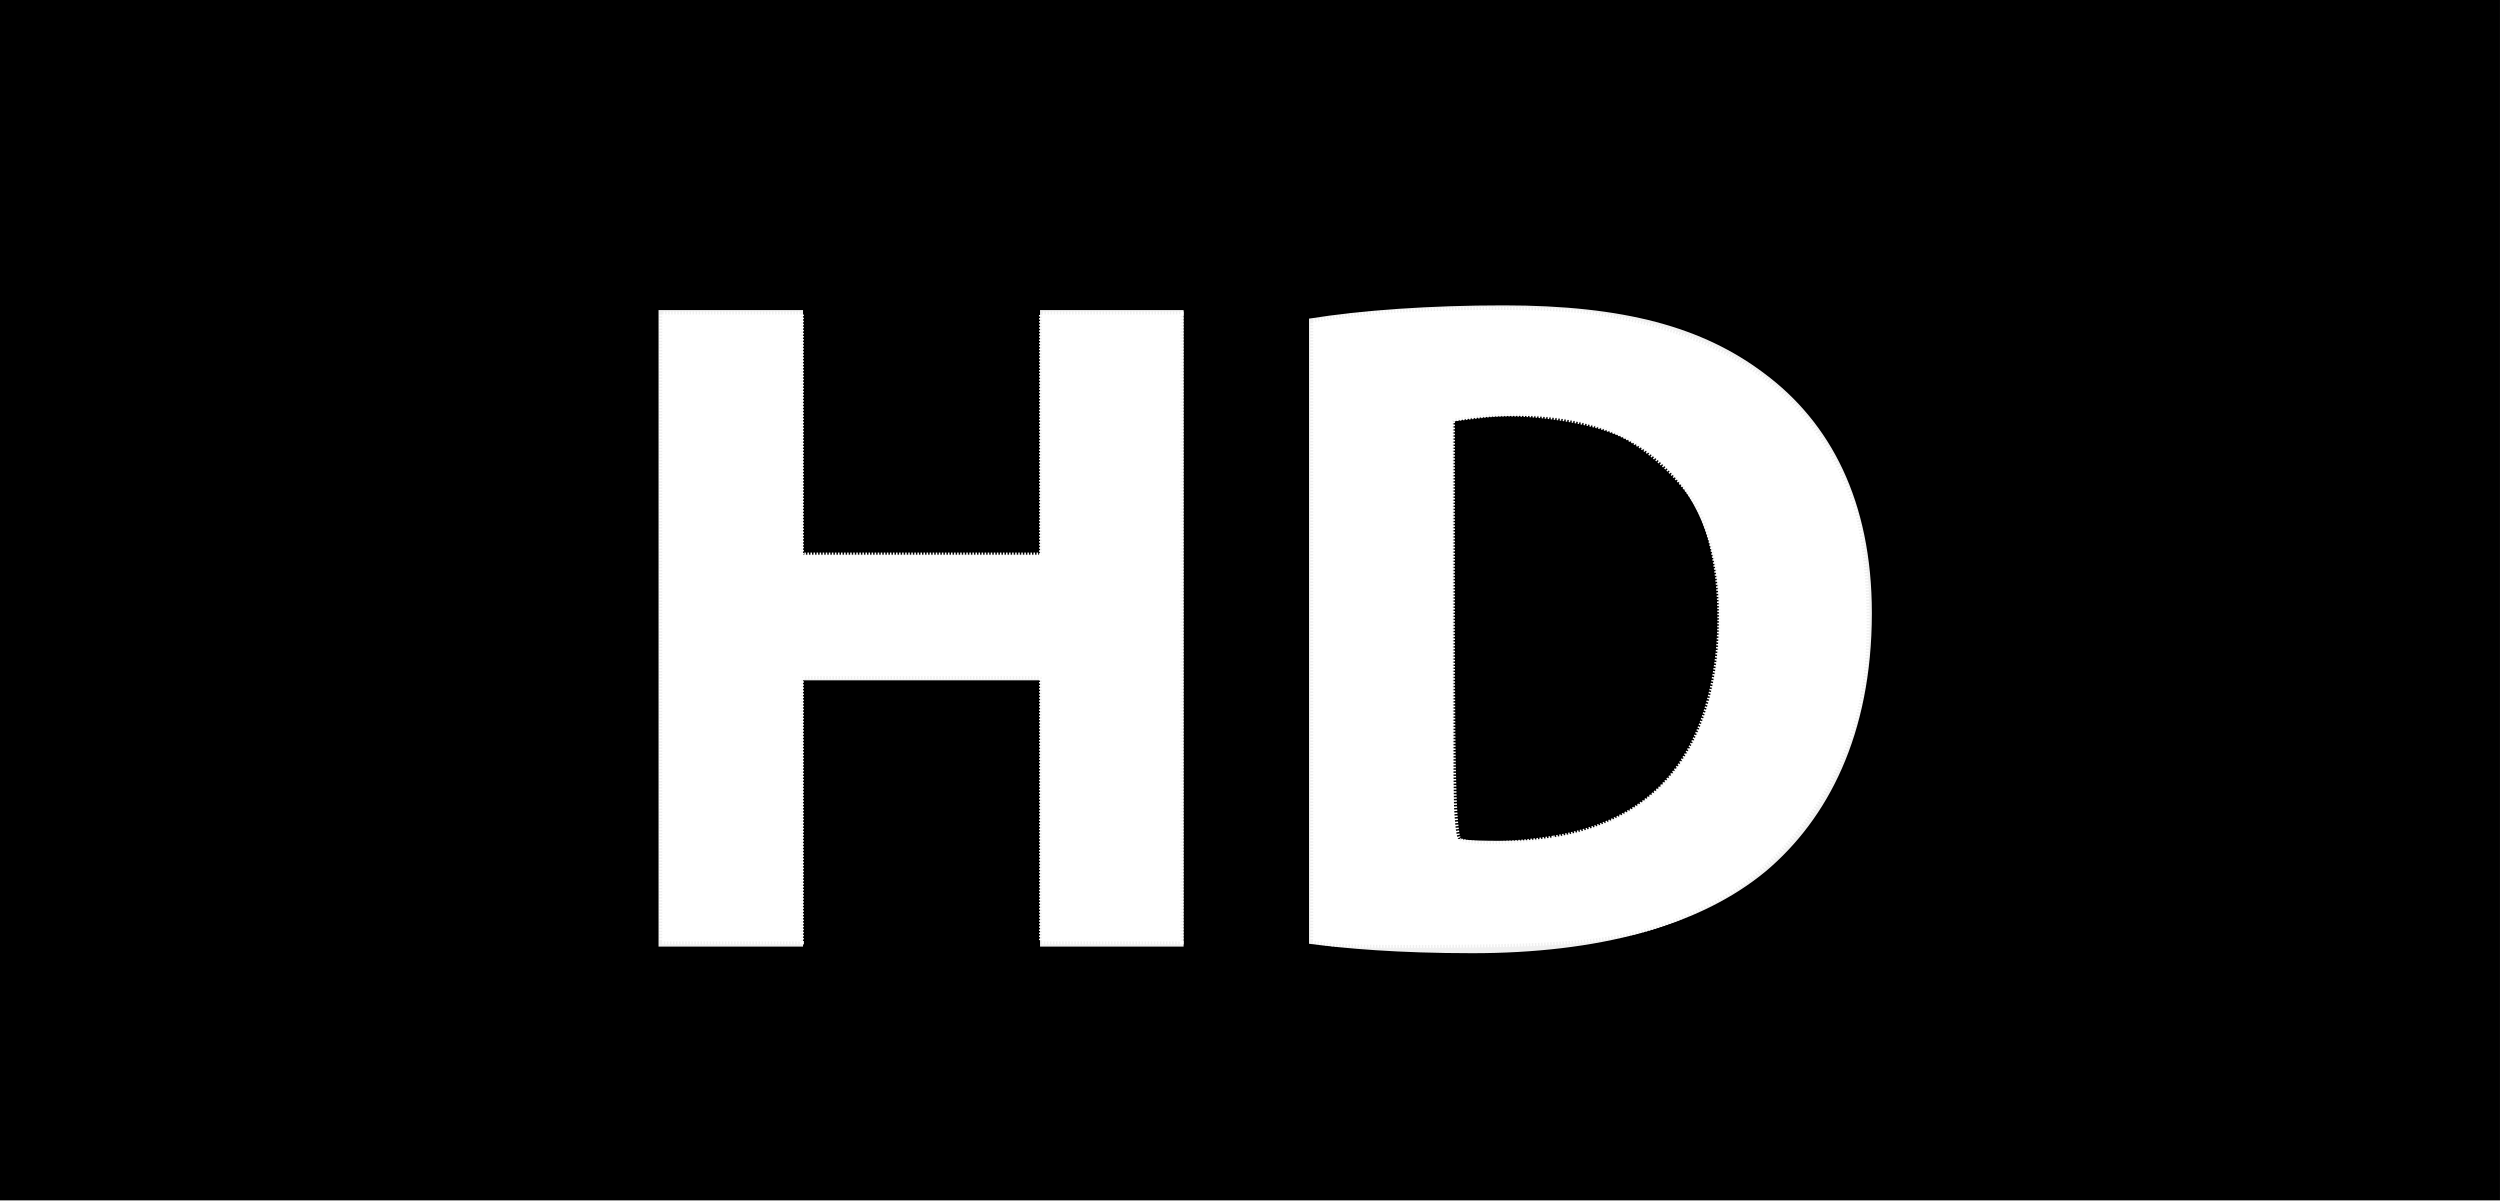
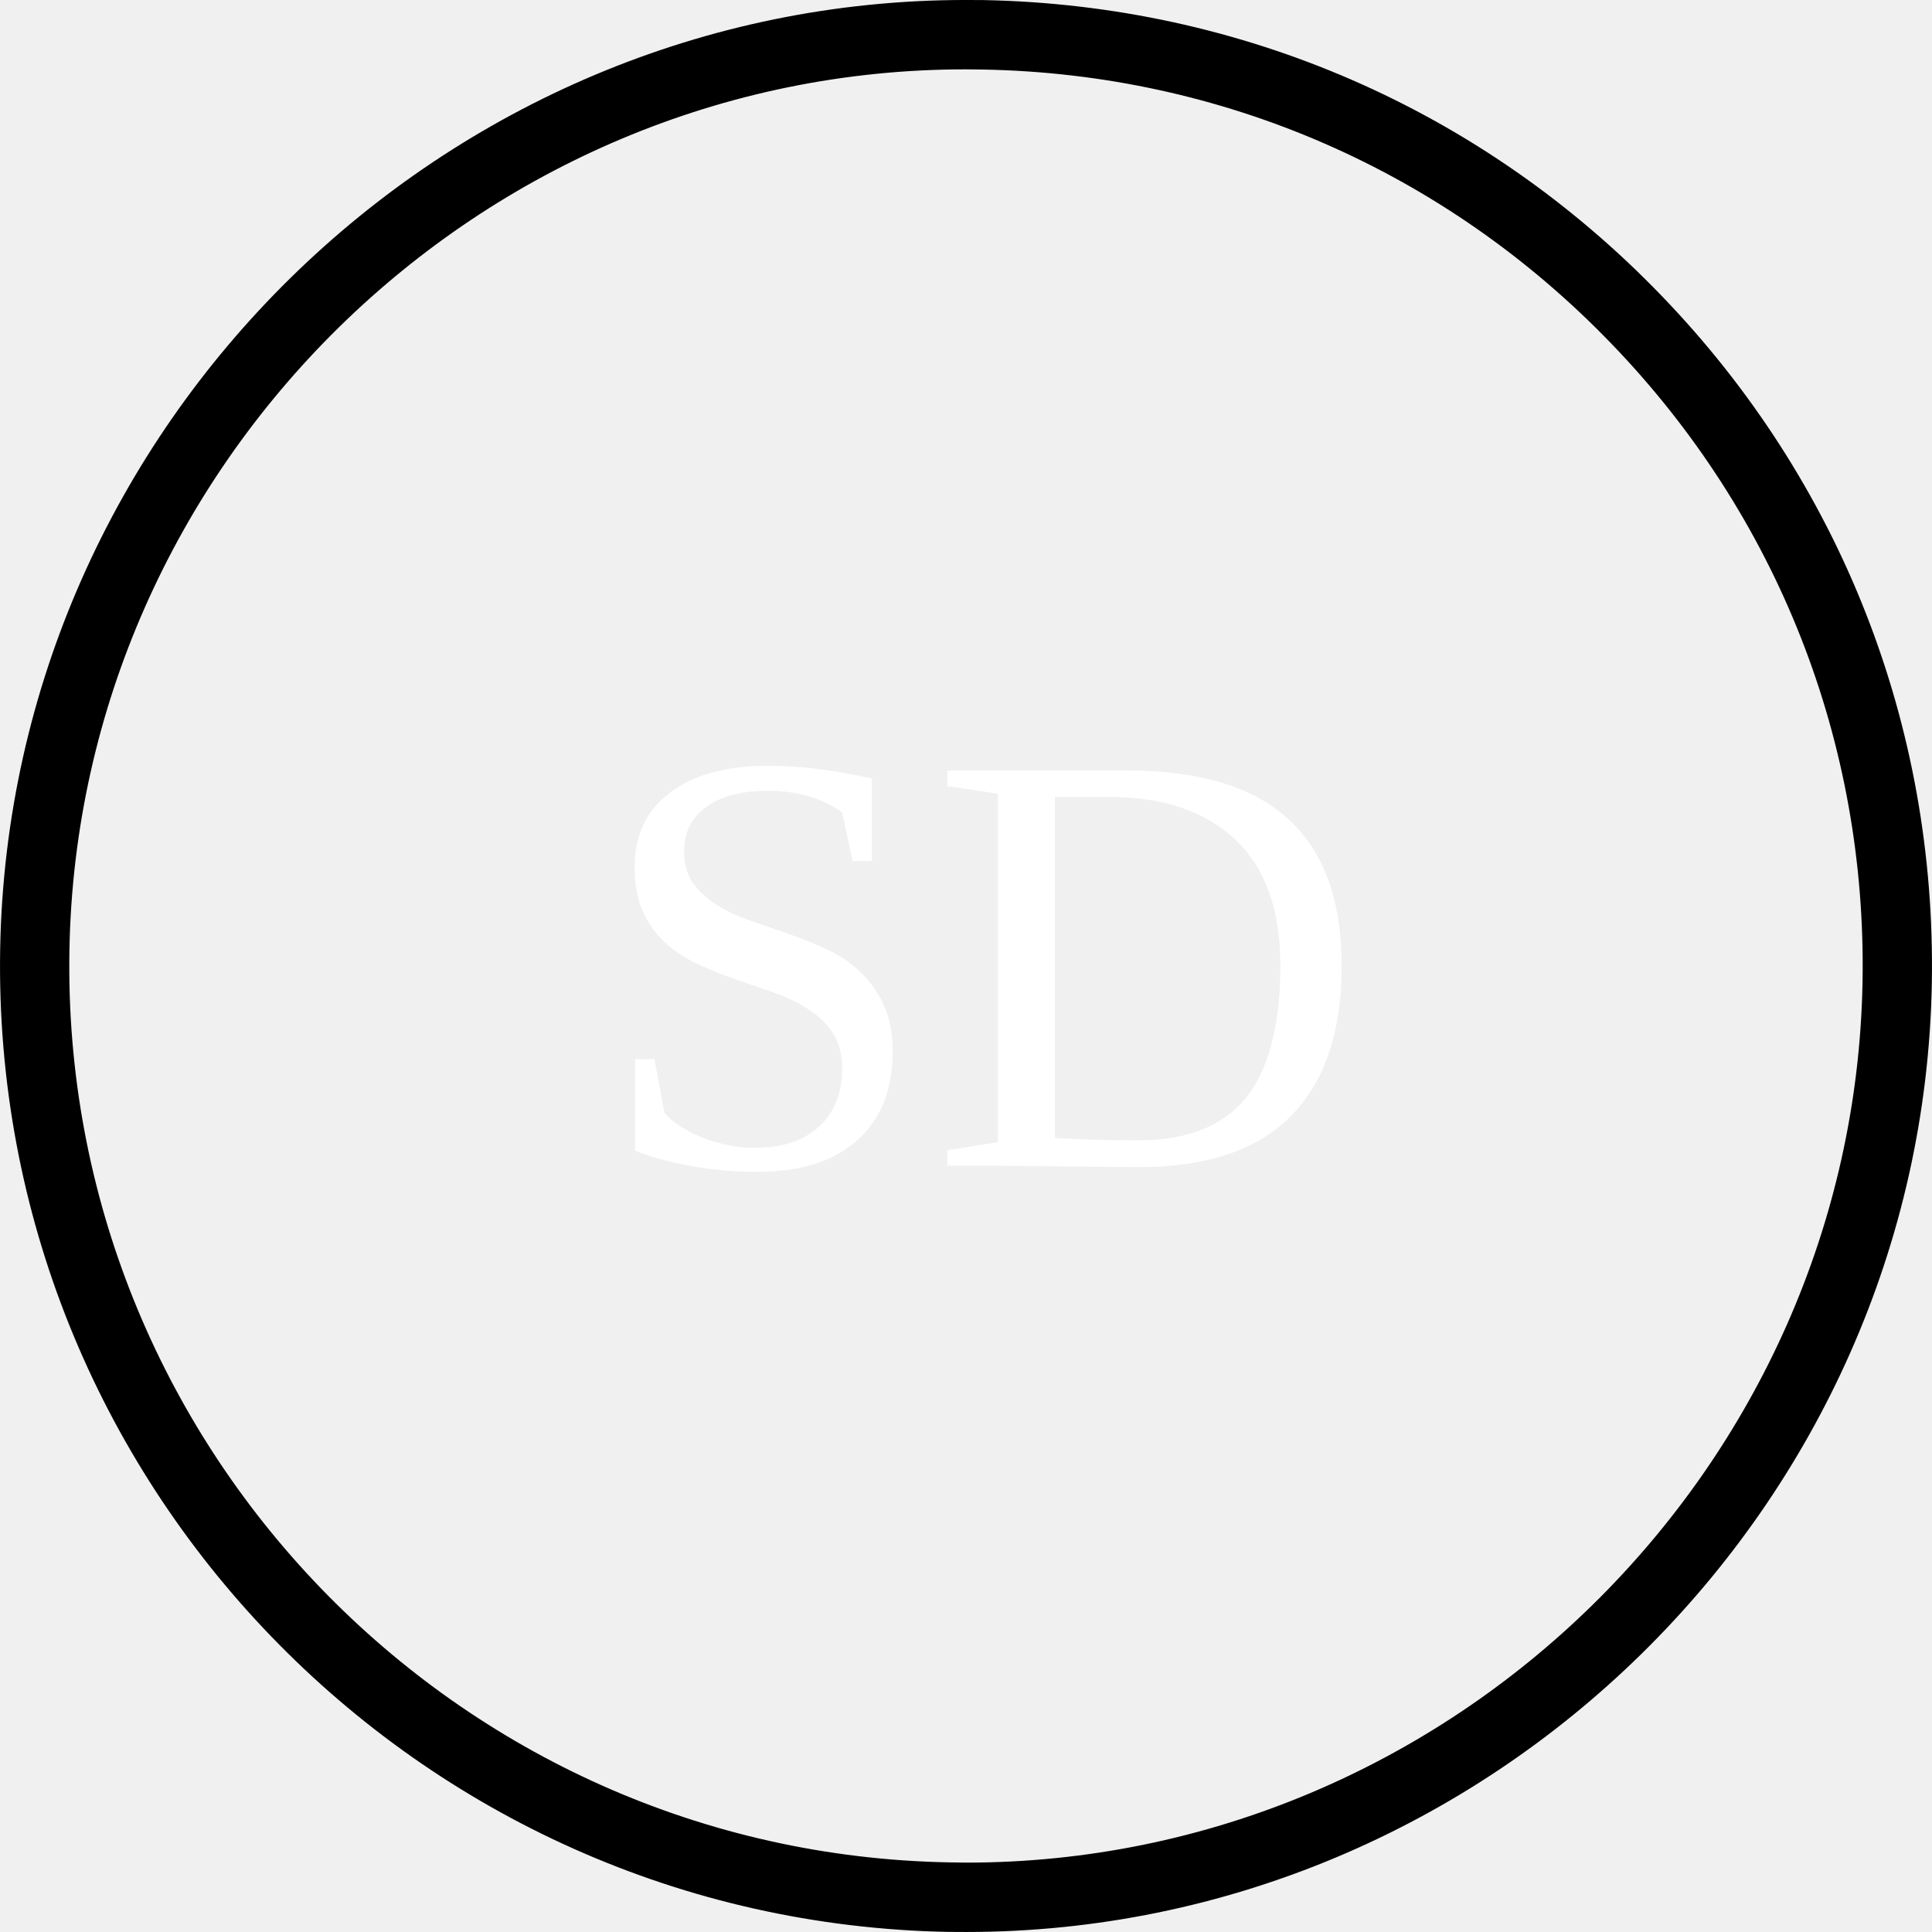
- <svg xmlns="http://www.w3.org/2000/svg" version="1.1" width="54" height="25.928" id="svg3094">
-   <defs id="defs3106" />
-   <g transform="matrix(1.072855,0,0,1.072855,-7.331353,-7.330817)" id="g3096">
-     <path d="m 37.41,15.206 c -0.646,0 -1.064,0.057 -1.312,0.114 v 8.384 c 0.248,0.057 0.646,0.057 1.008,0.057 2.624,0.019 4.335,-1.426 4.335,-4.487 0.018,-2.661 -1.541,-4.068 -4.031,-4.068 z" id="path3100" />
-     <path d="M 6.833,6.833 V 31 h 50.333 V 6.833 H 6.833 l 0,0 z m 23.83,19.058 h -2.89 V 20.53 h -4.772 v 5.361 h -2.909 V 13.076 h 2.909 V 18 h 4.772 v -4.924 h 2.89 v 12.815 l 0,0 z m 11.727,-1.521 c -1.35,1.122 -3.403,1.654 -5.913,1.654 -1.502,0 -2.566,-0.095 -3.289,-0.19 V 13.248 c 1.064,-0.171 2.453,-0.267 3.917,-0.267 2.434,0 4.012,0.438 5.248,1.369 1.331,0.989 2.167,2.566 2.167,4.829 -10e-4,2.453 -0.894,4.145 -2.13,5.191 l 0,0 z" id="path3102" style="fill:#000000" />
+ <svg xmlns="http://www.w3.org/2000/svg" version="1.1" width="64" height="64.001" id="svg5023">
+   <defs id="defs5025" />
+   <g transform="translate(-308,-454.6476)" id="layer1">
+     <g transform="translate(0,9.8627809e-5)" id="g6455">
+       <g id="g6423">
+         <path d="m 340.579,454.65 -0.591,-0.003 c -17.32,0 -31.665,14.09 -31.982,31.416 -0.319,17.645 13.771,32.259 31.413,32.582 l 0.588,0.003 c 17.32,0 31.671,-14.096 31.988,-31.416 0.154,-8.551 -3.026,-16.645 -8.96,-22.795 -5.934,-6.158 -13.908,-9.624 -22.456,-9.787 z m -0.572,61.7 -0.552,-0.008 c -16.373,-0.291 -29.455,-13.857 -29.155,-30.234 0.291,-16.082 13.605,-29.163 29.685,-29.163 l 0.552,0.006 c 7.937,0.137 15.337,3.365 20.842,9.08 5.511,5.71 8.464,13.224 8.321,21.15 -0.294,16.085 -13.617,29.169 -29.693,29.169 z" id="path4050" style="fill:#000000" />
+       </g>
+     </g>
+     <text x="327.679" y="493.269" id="text6189" xml:space="preserve" style="font-size:20px;font-style:normal;font-variant:normal;font-weight:normal;font-stretch:normal;text-align:start;line-height:50%;letter-spacing:0px;word-spacing:0px;writing-mode:lr-tb;text-anchor:start;fill:#ffffff;fill-opacity:1;stroke:none;font-family:Times New Roman;-inkscape-font-specification:'Times New Roman,'">
+       <tspan x="327.679" y="493.269" id="tspan6191">SD</tspan>
+     </text>
  </g>
-   <path d="m 14.305,13.563 0,-6.771 1.497,0 1.497,0 0,2.604 0,2.604 2.604,0 2.604,0 0,-2.604 0,-2.604 1.497,0 1.497,0 0,6.771 0,6.771 -1.497,0 -1.497,0 0,-2.865 0,-2.865 -2.604,0 -2.604,0 0,2.865 0,2.865 -1.497,0 -1.497,0 0,-6.771 z" id="path3250" style="color:#000000;fill:#ffffff;fill-opacity:1;fill-rule:nonzero;stroke:#ffffff;stroke-width:0.13;stroke-linecap:butt;stroke-linejoin:miter;stroke-miterlimit:4;stroke-opacity:1;stroke-dasharray:0.033, 0.033;stroke-dashoffset:0;marker:none;visibility:visible;display:inline;overflow:visible;enable-background:accumulate" />
-   <path d="m 28.79,20.376 -0.423,-0.059 0,-6.68 0,-6.68 0.553,-0.083 c 1.273,-0.191 4.236,-0.242 5.36,-0.091 3.036,0.407 4.913,1.754 5.726,4.111 0.309,0.895 0.41,2.778 0.212,3.952 -0.332,1.97 -1.63,3.817 -3.265,4.645 -1.408,0.713 -2.331,0.877 -5.137,0.912 -1.432,0.018 -2.795,0.006 -3.027,-0.027 z m 4.768,-2.262 c 2.076,-0.337 3.231,-1.582 3.539,-3.813 0.164,-1.189 0.004,-2.557 -0.39,-3.329 C 36.401,10.371 35.562,9.598 34.93,9.334 34.218,9.036 32.895,8.861 32.083,8.957 l -0.721,0.085 0,4.529 c 0,3.501 0.037,4.543 0.163,4.594 0.278,0.112 1.168,0.09 2.034,-0.05 l 0,0 z" id="path3252" style="color:#000000;fill:#ffffff;fill-opacity:1;fill-rule:nonzero;stroke:#ffffff;stroke-width:0.13;stroke-linecap:butt;stroke-linejoin:miter;stroke-miterlimit:4;stroke-opacity:1;stroke-dasharray:0.033, 0.033;stroke-dashoffset:0;marker:none;visibility:visible;display:inline;overflow:visible;enable-background:accumulate" />
</svg>
